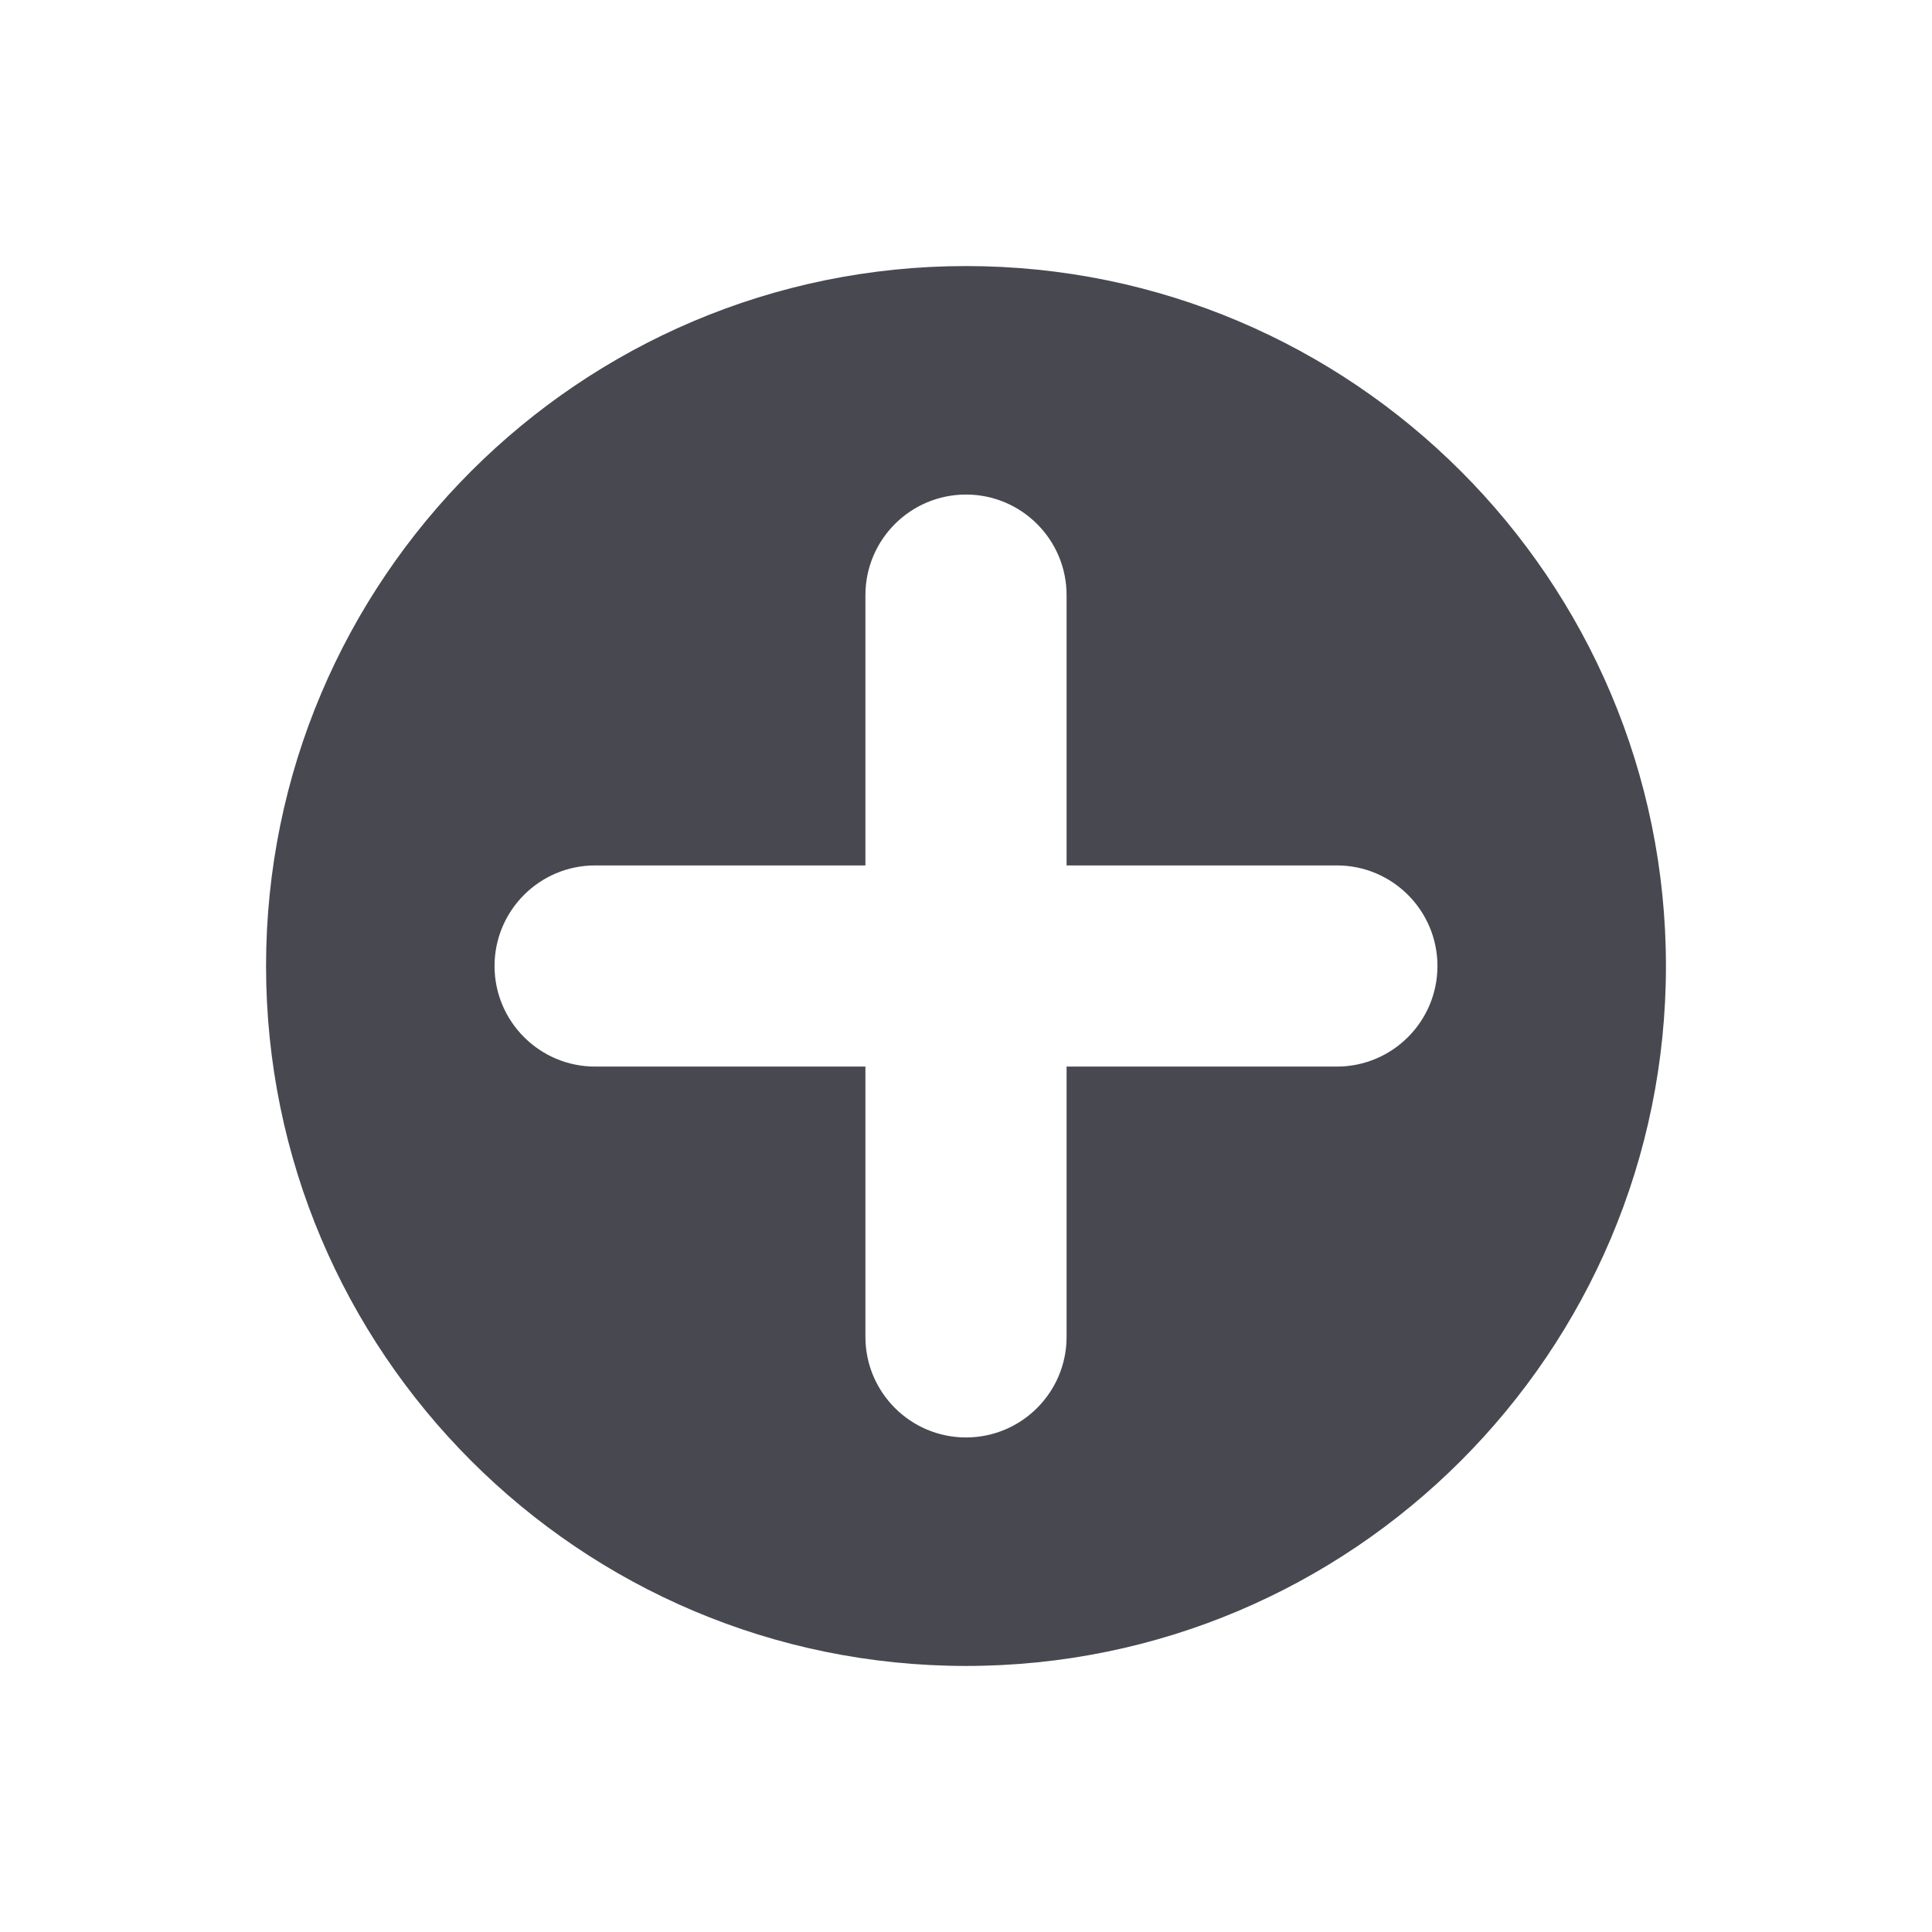
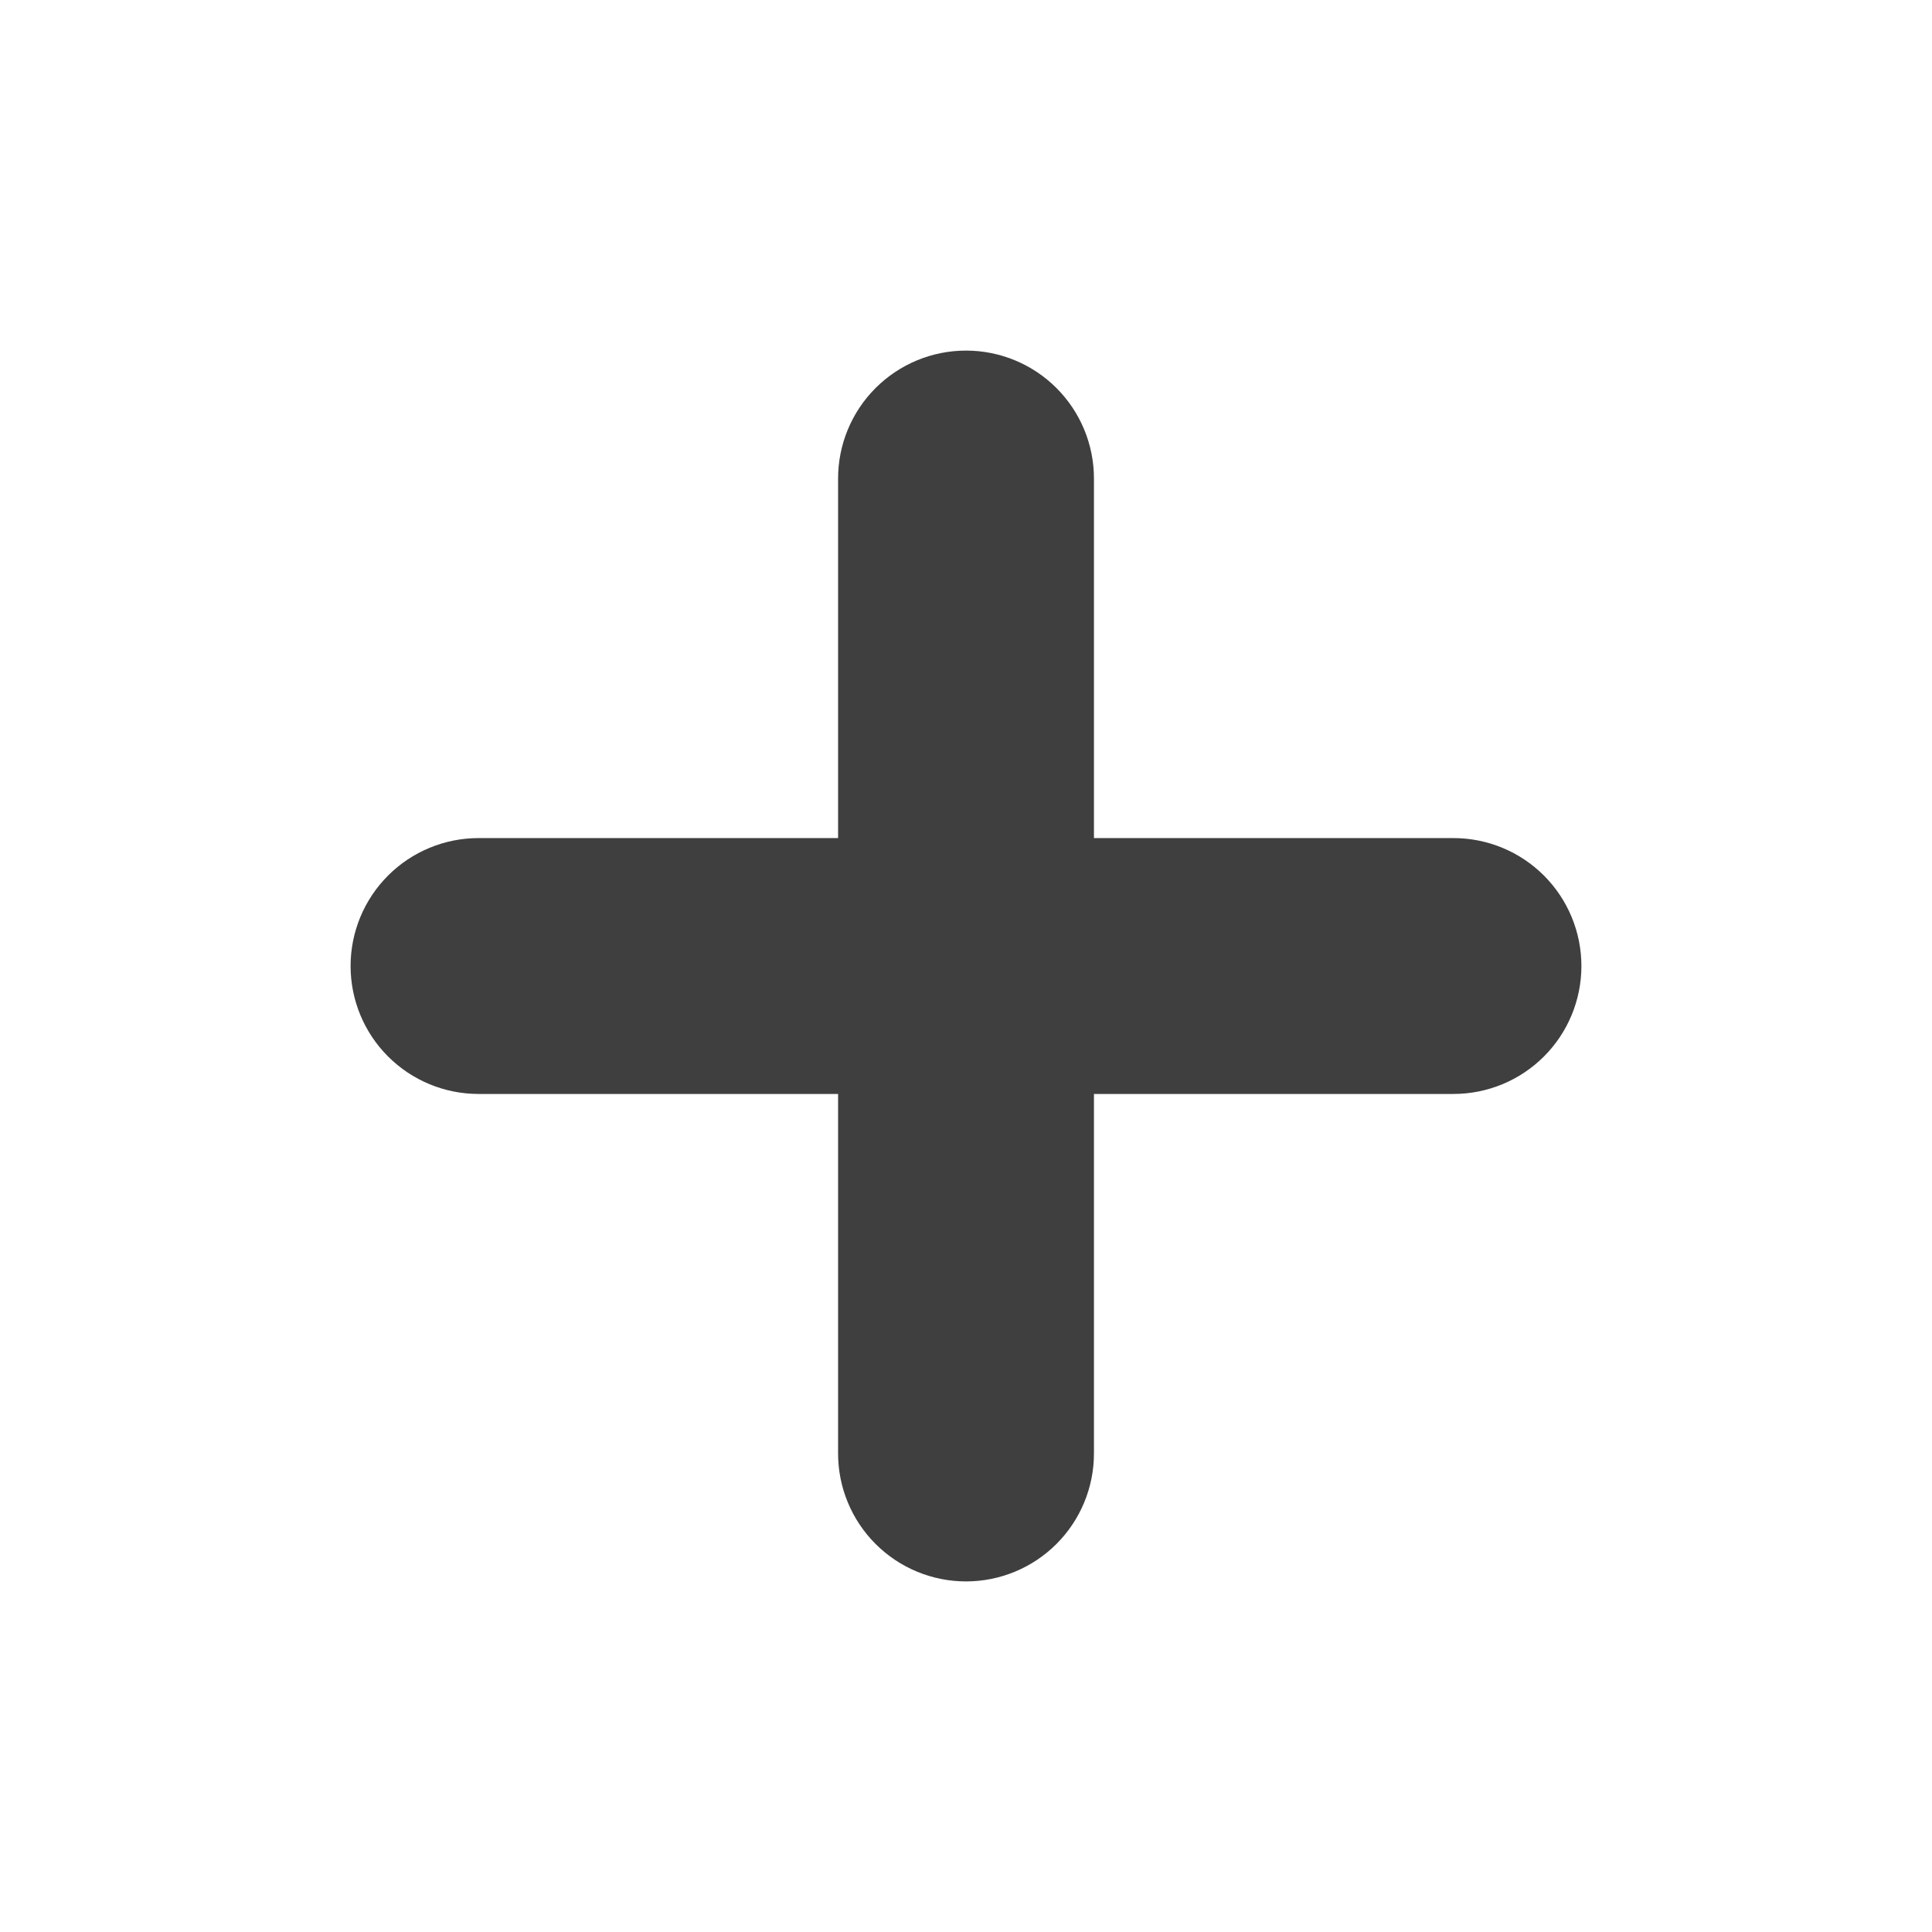
- <svg xmlns="http://www.w3.org/2000/svg" width="100%" height="100%" viewBox="0 0 60 60" version="1.1" xml:space="preserve" style="fill-rule:evenodd;clip-rule:evenodd;stroke-linejoin:round;stroke-miterlimit:2;">
-   <g transform="matrix(1,0,0,1,-3.55271e-15,-240)">
-     <g id="Artboard1" transform="matrix(1,0,0,1,3.55271e-15,240)">
-       <rect x="0" y="0" width="60" height="60" style="fill:none;" />
-       <g transform="matrix(0.724575,0,0,0.724575,8.26276,8.26276)">
-         <path d="M30,0C46.557,0 60,13.443 60,30C60,46.557 46.557,60 30,60C13.443,60 0,46.557 0,30C0,13.443 13.443,0 30,0ZM25.689,25.689L25.689,14.104C25.689,11.725 27.621,9.793 30,9.793C32.379,9.793 34.311,11.725 34.311,14.104L34.311,25.689L45.896,25.689C48.275,25.689 50.207,27.621 50.207,30C50.207,32.379 48.275,34.311 45.896,34.311L34.311,34.311L34.311,45.896C34.311,48.275 32.379,50.207 30,50.207C27.621,50.207 25.689,48.275 25.689,45.896L25.689,34.311L14.104,34.311C11.725,34.311 9.793,32.379 9.793,30C9.793,27.621 11.725,25.689 14.104,25.689L25.689,25.689Z" style="fill:rgb(71,72,80);" />
+ <svg xmlns="http://www.w3.org/2000/svg" width="100%" height="100%" viewBox="0 0 2000 2000" version="1.1" xml:space="preserve" style="fill-rule:evenodd;clip-rule:evenodd;stroke-linejoin:round;stroke-miterlimit:2;">
+   <g transform="matrix(1,0,0,1,-6273.88,-2089.96)">
+     <g id="groupExample" transform="matrix(1,0,0,1,6273.88,2089.96)">
+       <rect x="0" y="0" width="2000" height="2000" style="fill:none;" />
+       <g transform="matrix(-1.18428,0,0,0.993752,9614.33,6.24829)">
+         <path d="M7385.71,492.197C7385.71,456.85 7373.93,422.952 7352.96,397.958C7331.98,372.964 7303.54,358.923 7273.88,358.923C7273.88,358.923 7273.88,358.923 7273.88,358.923C7244.22,358.923 7215.77,372.964 7194.8,397.958C7173.83,422.952 7162.05,456.85 7162.05,492.197L7162.05,1507.8C7162.05,1543.15 7173.83,1577.05 7194.8,1602.04C7215.77,1627.04 7244.22,1641.08 7273.88,1641.08L7273.88,1641.08C7303.54,1641.08 7331.98,1627.04 7352.96,1602.04C7373.93,1577.05 7385.71,1543.15 7385.71,1507.8L7385.71,492.197Z" style="fill:rgb(63,63,63);" />
+       </g>
+       <g transform="matrix(-7.25164e-17,-1.18428,-0.993752,6.08497e-17,1993.75,9614.33)">
+         <path d="M7385.71,492.197C7385.71,456.85 7373.93,422.952 7352.96,397.958C7331.98,372.964 7303.54,358.923 7273.88,358.923C7273.88,358.923 7273.88,358.923 7273.88,358.923C7244.22,358.923 7215.77,372.964 7194.8,397.958C7173.83,422.952 7162.05,456.85 7162.05,492.197L7162.05,1507.8C7162.05,1543.15 7173.83,1577.05 7194.8,1602.04C7215.77,1627.04 7244.22,1641.08 7273.88,1641.08L7273.88,1641.08C7303.54,1641.08 7331.98,1627.04 7352.96,1602.04C7373.93,1577.05 7385.71,1543.15 7385.71,1507.8L7385.71,492.197Z" style="fill:rgb(63,63,63);" />
      </g>
    </g>
  </g>
</svg>
